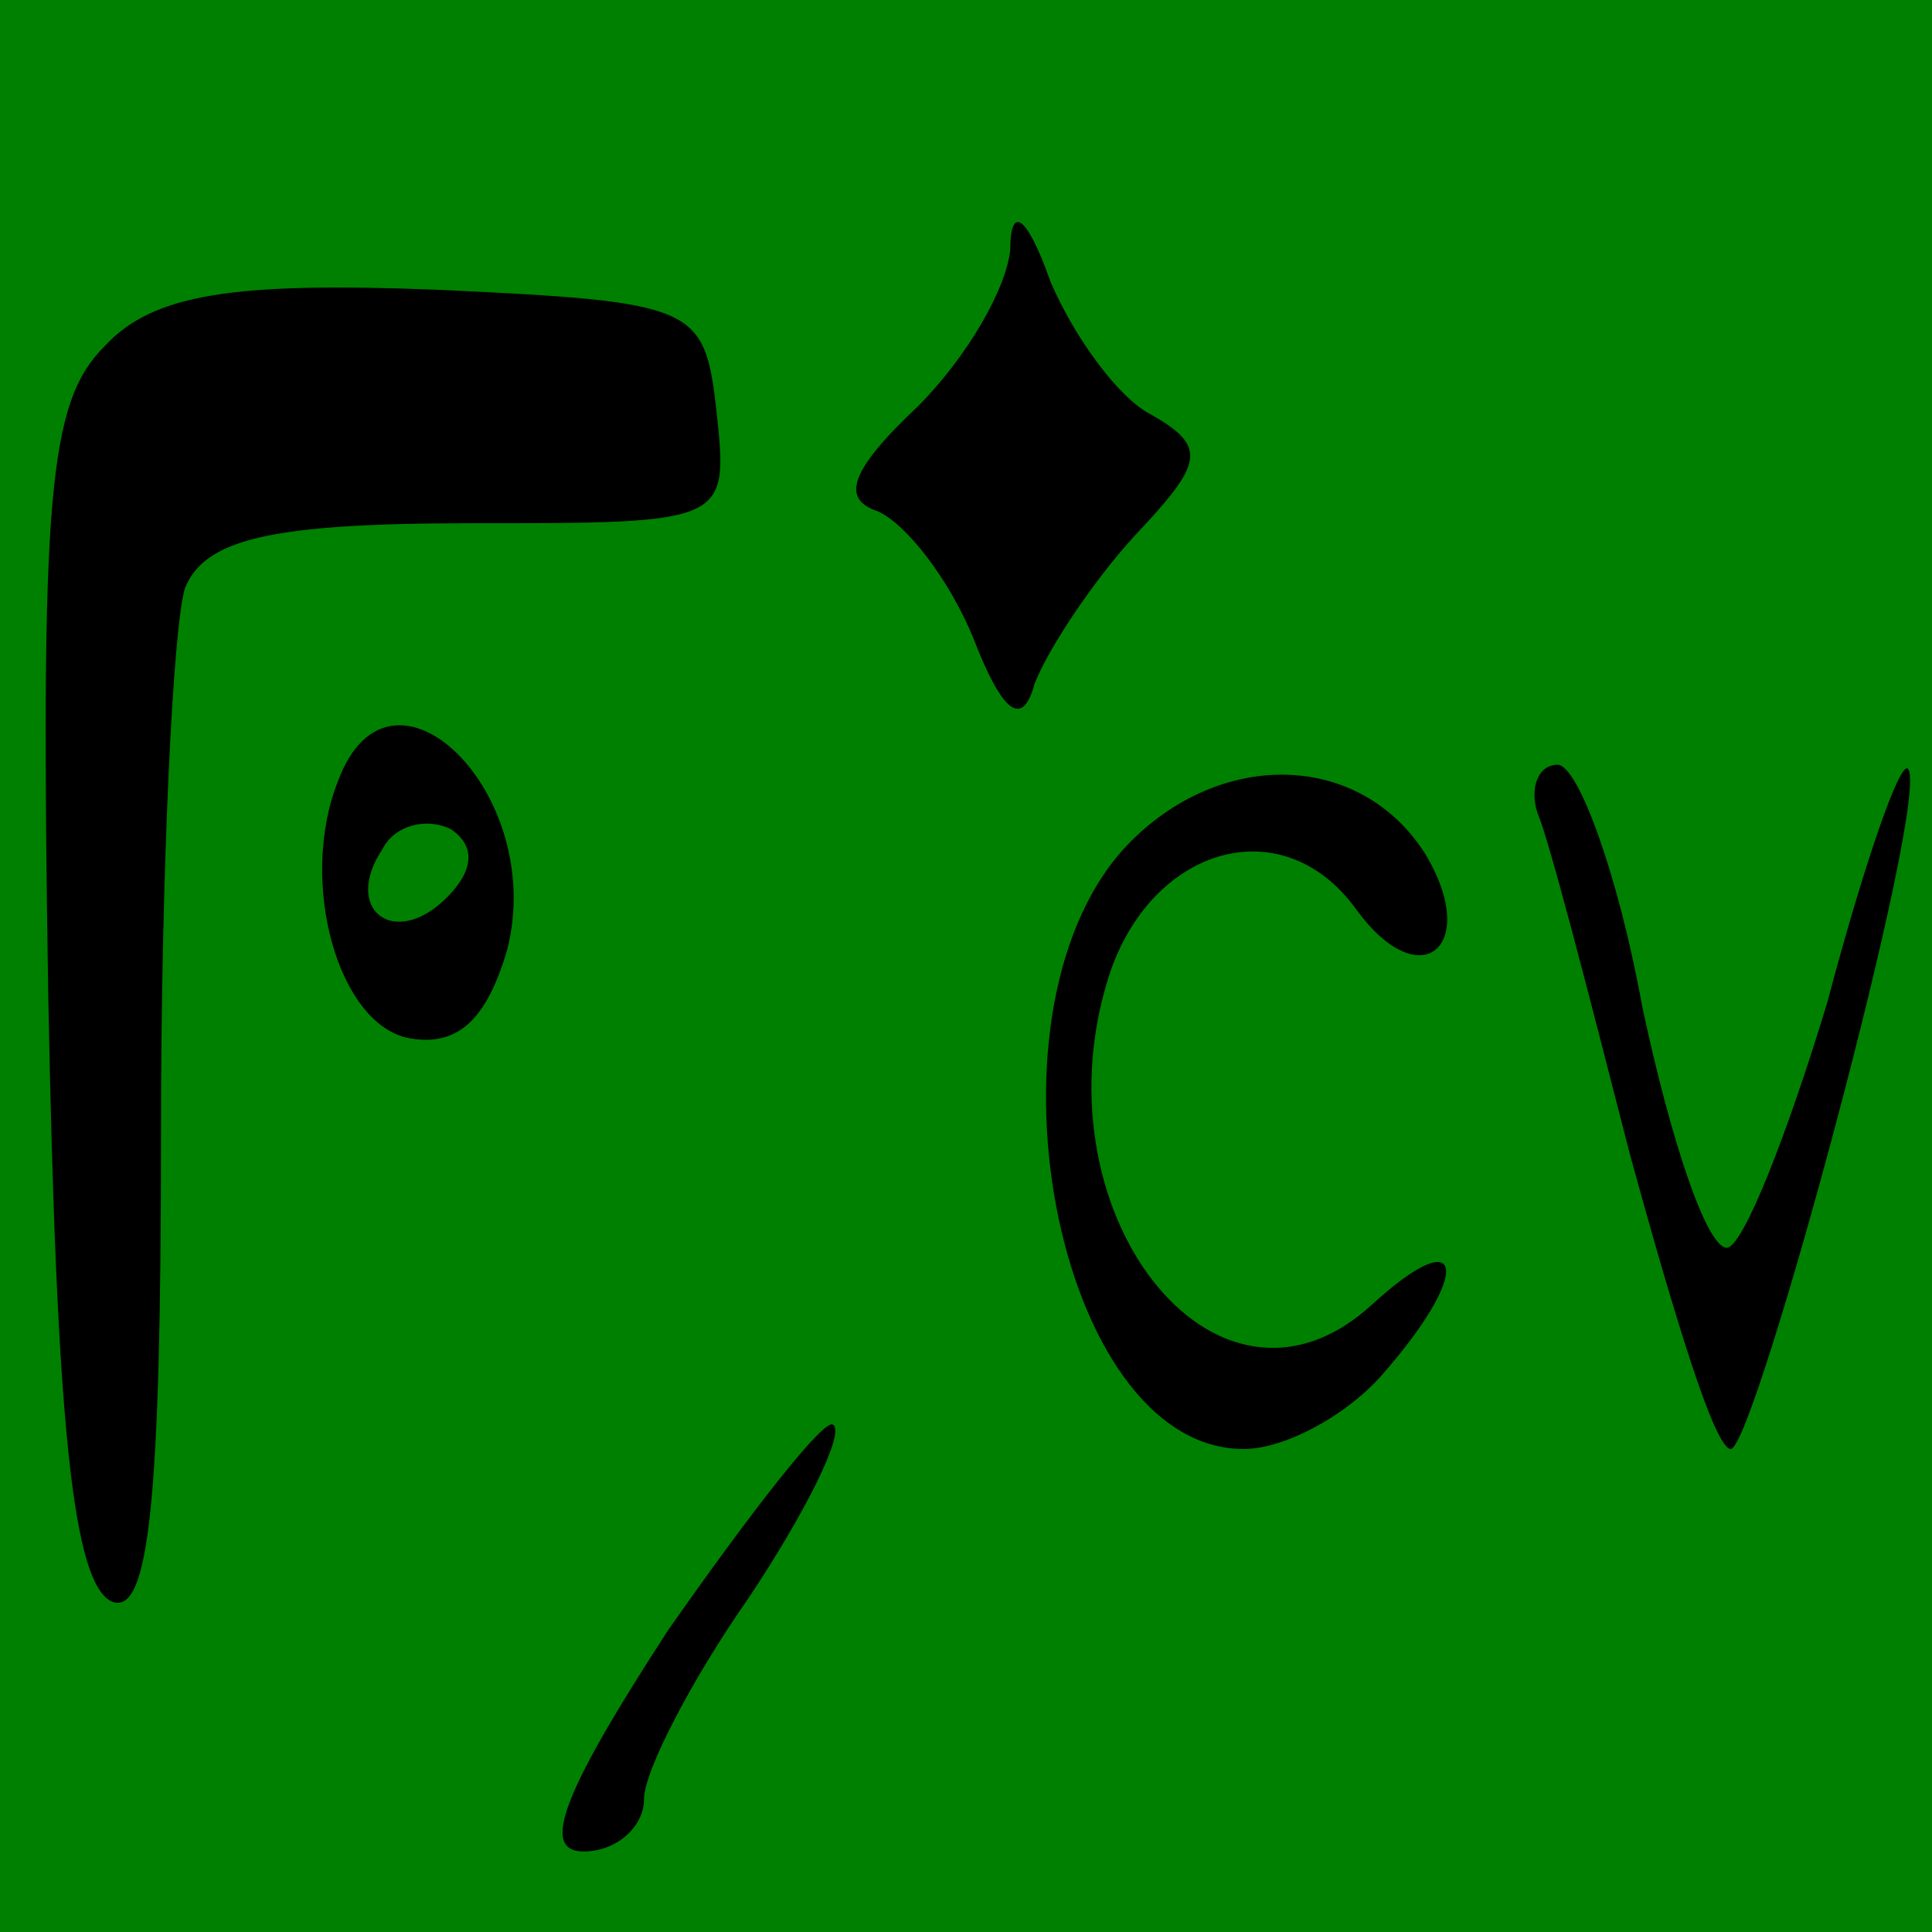
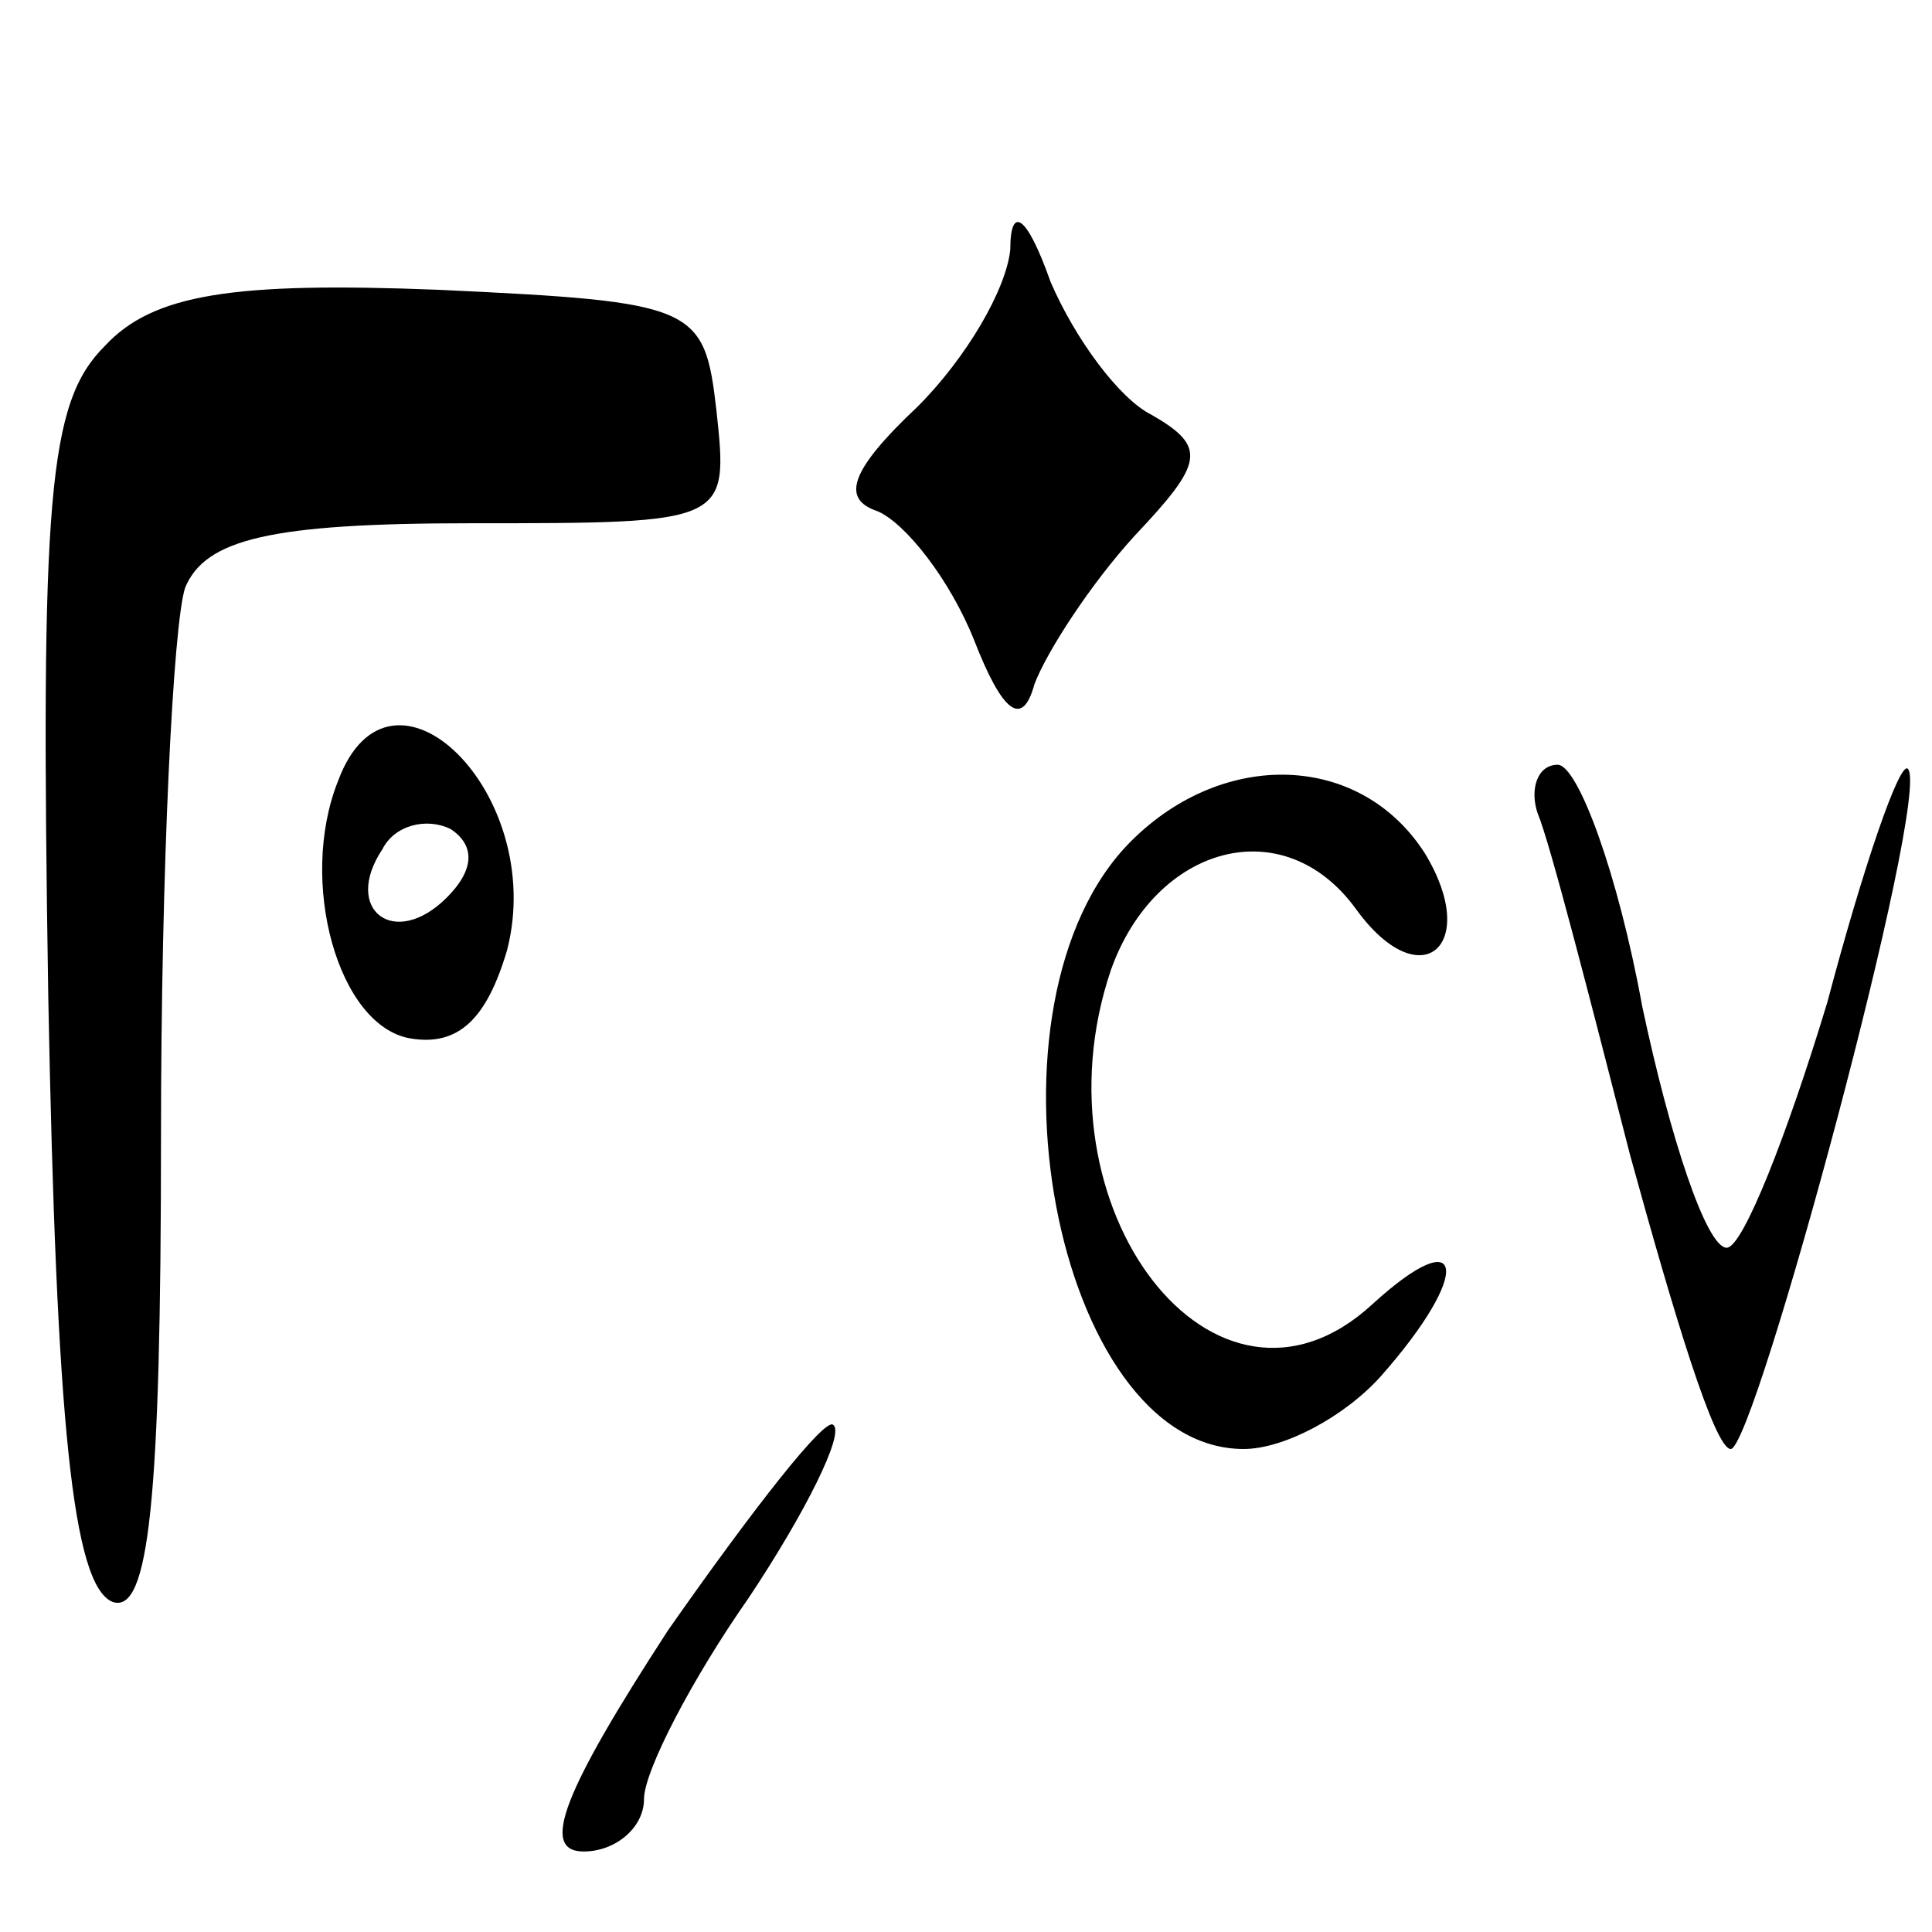
<svg xmlns="http://www.w3.org/2000/svg" version="1.0" width="48pt" height="48pt" viewBox="0 0 48 48" preserveAspectRatio="xMidYMid meet">
-   <rect width="48" height="48" fill="green" />
+   <rect width="48" height="48" fill="white" />
  <g transform="translate(0,48) scale(0.1,-0.1)" fill="#000000" stroke="none">
    <path d="M251 418 c-1 -10 -11 -27 -23 -39 -17 -16 -19 -23 -10 -26 7 -3 18 -17 24 -32 7 -18 12 -22 15 -11 3 8 14 25 25 37 17 18 18 22 4 30 -8 4 -19 19 -25 33 -6 17 -10 19 -10 8z" />
    <path d="M26 394 c-14 -14 -16 -37 -14 -162 2 -105 6 -146 16 -150 9 -3 12 25 12 116 0 66 3 127 6 136 5 12 21 16 71 16 64 0 64 0 61 28 -3 26 -5 27 -69 30 -51 2 -71 -1 -83 -14z" />
    <path d="M84 286 c-10 -25 0 -61 18 -64 12 -2 19 5 24 22 10 39 -29 77 -42 42z m27 -29 c-13 -13 -26 -3 -16 12 3 6 11 8 17 5 6 -4 6 -10 -1 -17z" />
    <path d="M281 271 c-40 -40 -19 -151 28 -151 10 0 25 8 34 18 23 26 21 39 -2 18 -39 -36 -85 24 -65 83 11 31 43 40 61 15 16 -22 31 -9 17 14 -16 25 -50 26 -73 3z" />
    <path d="M382 278 c3 -7 13 -46 23 -85 11 -40 21 -73 25 -73 6 0 50 163 44 169 -2 2 -11 -24 -20 -58 -10 -33 -21 -61 -25 -61 -5 0 -14 27 -21 60 -6 33 -16 60 -21 60 -5 0 -7 -6 -5 -12z" />
    <path d="M166 75 c-26 -40 -32 -55 -21 -55 8 0 15 6 15 13 0 7 12 30 26 50 14 21 24 41 21 43 -2 2 -20 -21 -41 -51z" />
  </g>
</svg>
